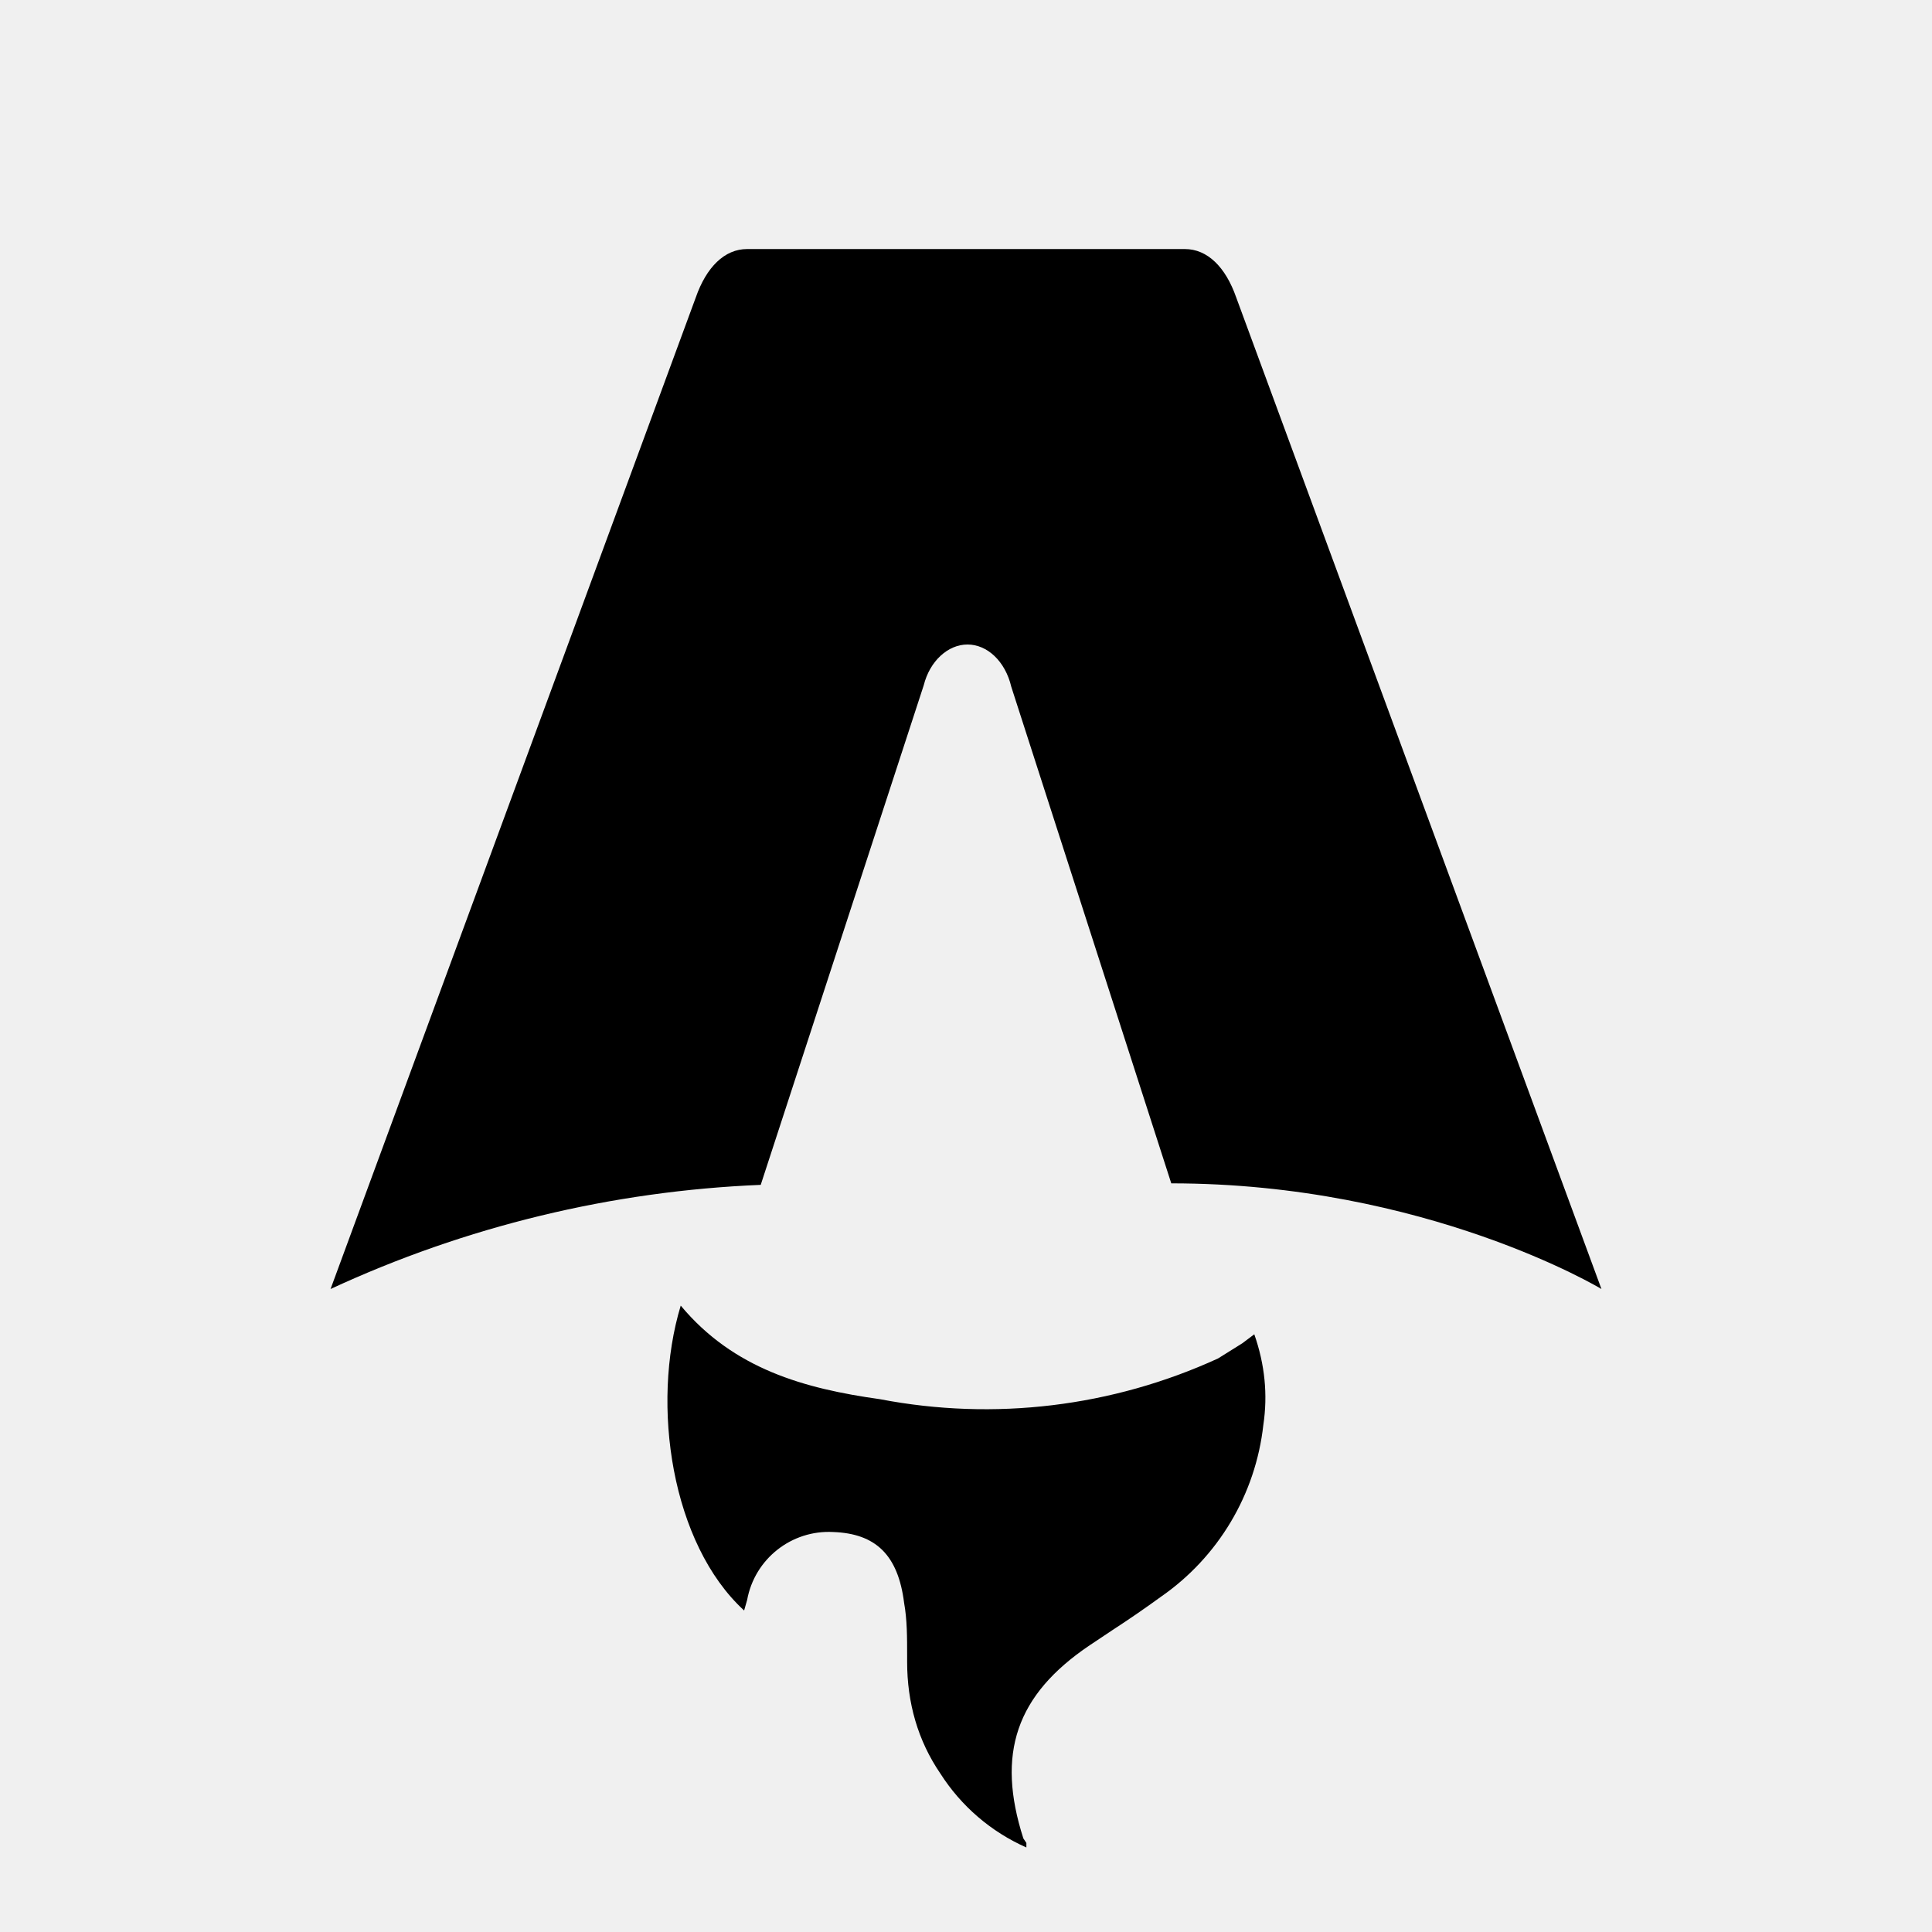
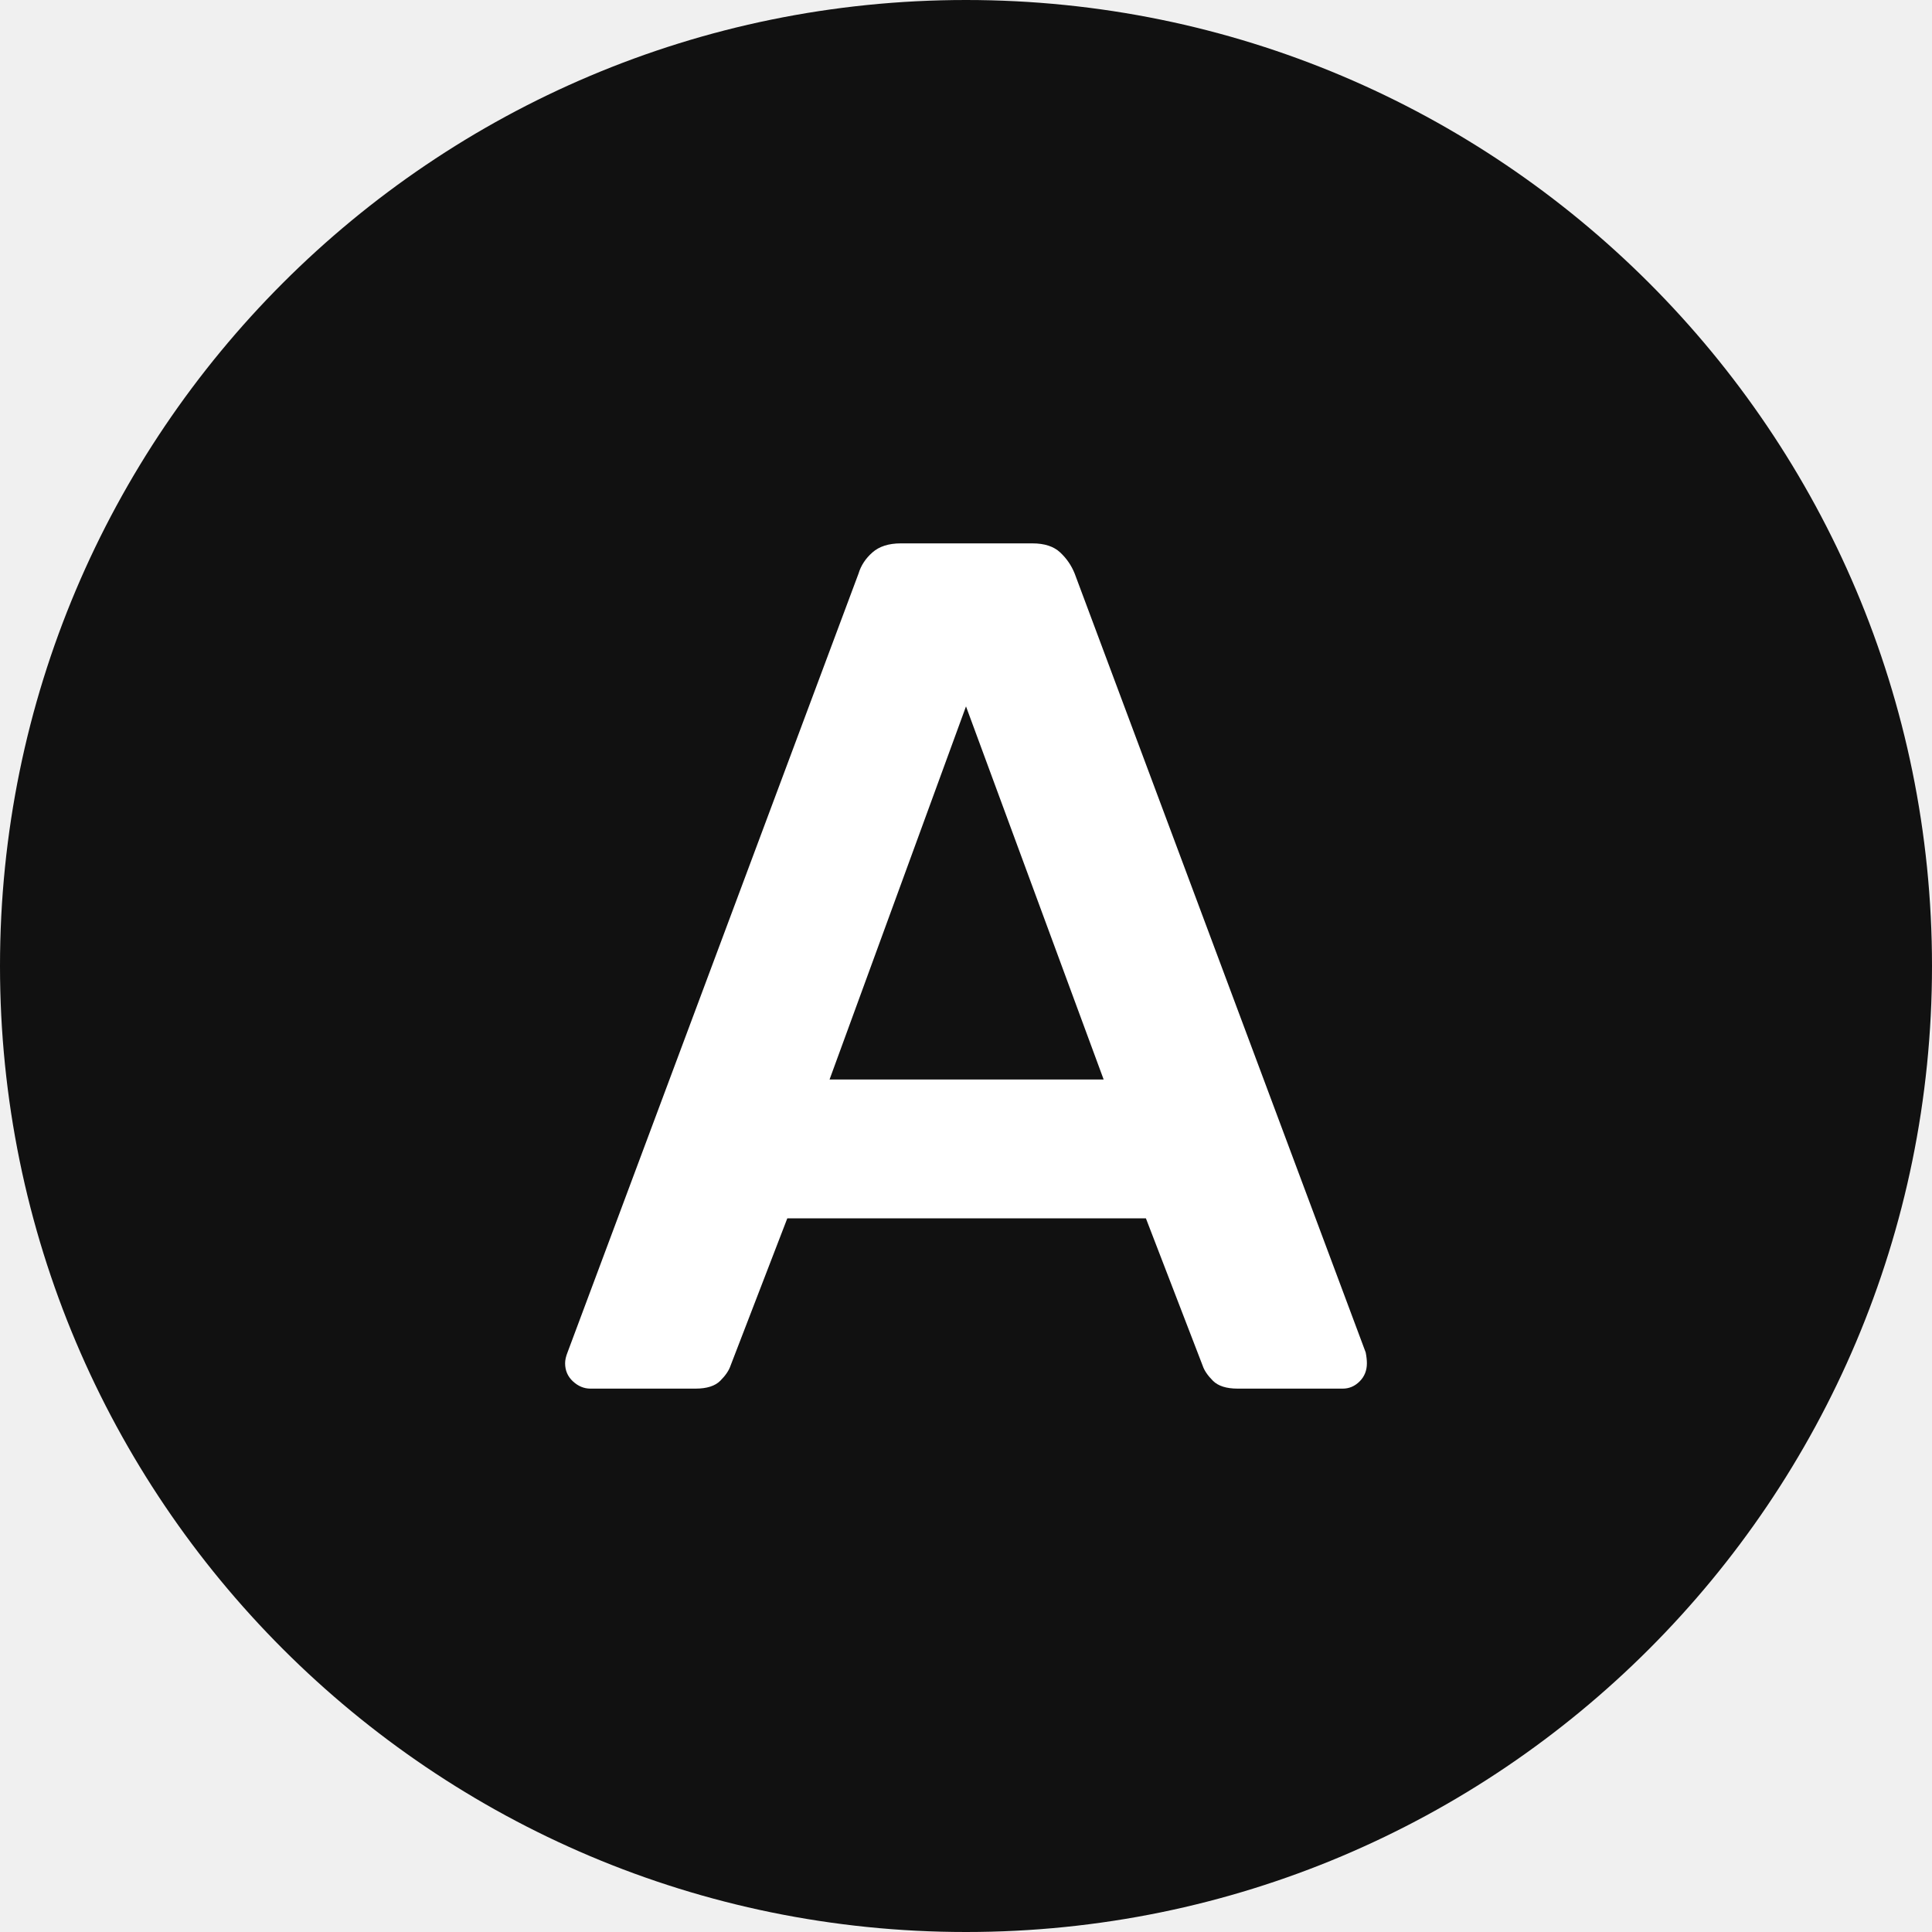
- <svg xmlns="http://www.w3.org/2000/svg" fill="none" viewBox="0 0 128 128">
-   <path d="M50.4 78.5a75.1 75.1 0 0 0-28.5 6.9l24.2-65.7c.7-2 1.9-3.2 3.4-3.2h29c1.5 0 2.7 1.2 3.4 3.2l24.2 65.7s-11.6-7-28.5-7L67 45.5c-.4-1.7-1.6-2.8-2.9-2.8-1.3 0-2.5 1.1-2.9 2.7L50.4 78.5Zm-1.1 28.2Zm-4.2-20.2c-2 6.6-.6 15.8 4.2 20.2a17.5 17.5 0 0 1 .2-.7 5.5 5.5 0 0 1 5.7-4.5c2.8.1 4.3 1.5 4.7 4.7.2 1.1.2 2.3.2 3.5v.4c0 2.7.7 5.2 2.2 7.4a13 13 0 0 0 5.7 4.9v-.3l-.2-.3c-1.8-5.6-.5-9.5 4.4-12.8l1.5-1a73 73 0 0 0 3.2-2.2 16 16 0 0 0 6.8-11.4c.3-2 .1-4-.6-6l-.8.6-1.6 1a37 37 0 0 1-22.4 2.7c-5-.7-9.7-2-13.2-6.2Z" />
-   <style>
-         path { fill: #000; }
-         @media (prefers-color-scheme: dark) {
-             path { fill: #FFF; }
-         }
-     </style>
+ <svg xmlns="http://www.w3.org/2000/svg" viewBox="0 0 64 64">
+   <circle cx="32" cy="32" r="32" fill="#111111" />
+   <path fill="#ffffff" d="M23.04 46L19.56 46Q19.24 46 18.98 45.76Q18.72 45.52 18.72 45.16Q18.72 45 18.80 44.80L28.44 19Q28.56 18.60 28.90 18.30Q29.24 18 29.84 18L34.20 18Q34.80 18 35.12 18.30Q35.44 18.60 35.60 19L45.24 44.80Q45.28 45 45.28 45.16Q45.28 45.52 45.04 45.76Q44.80 46 44.48 46L41 46Q40.44 46 40.18 45.74Q39.92 45.48 39.84 45.24L37.96 40.36L26.08 40.36L24.20 45.24Q24.12 45.48 23.86 45.74Q23.60 46 23.04 46M32 23.40L27.48 35.76L36.56 35.76" />
</svg>
